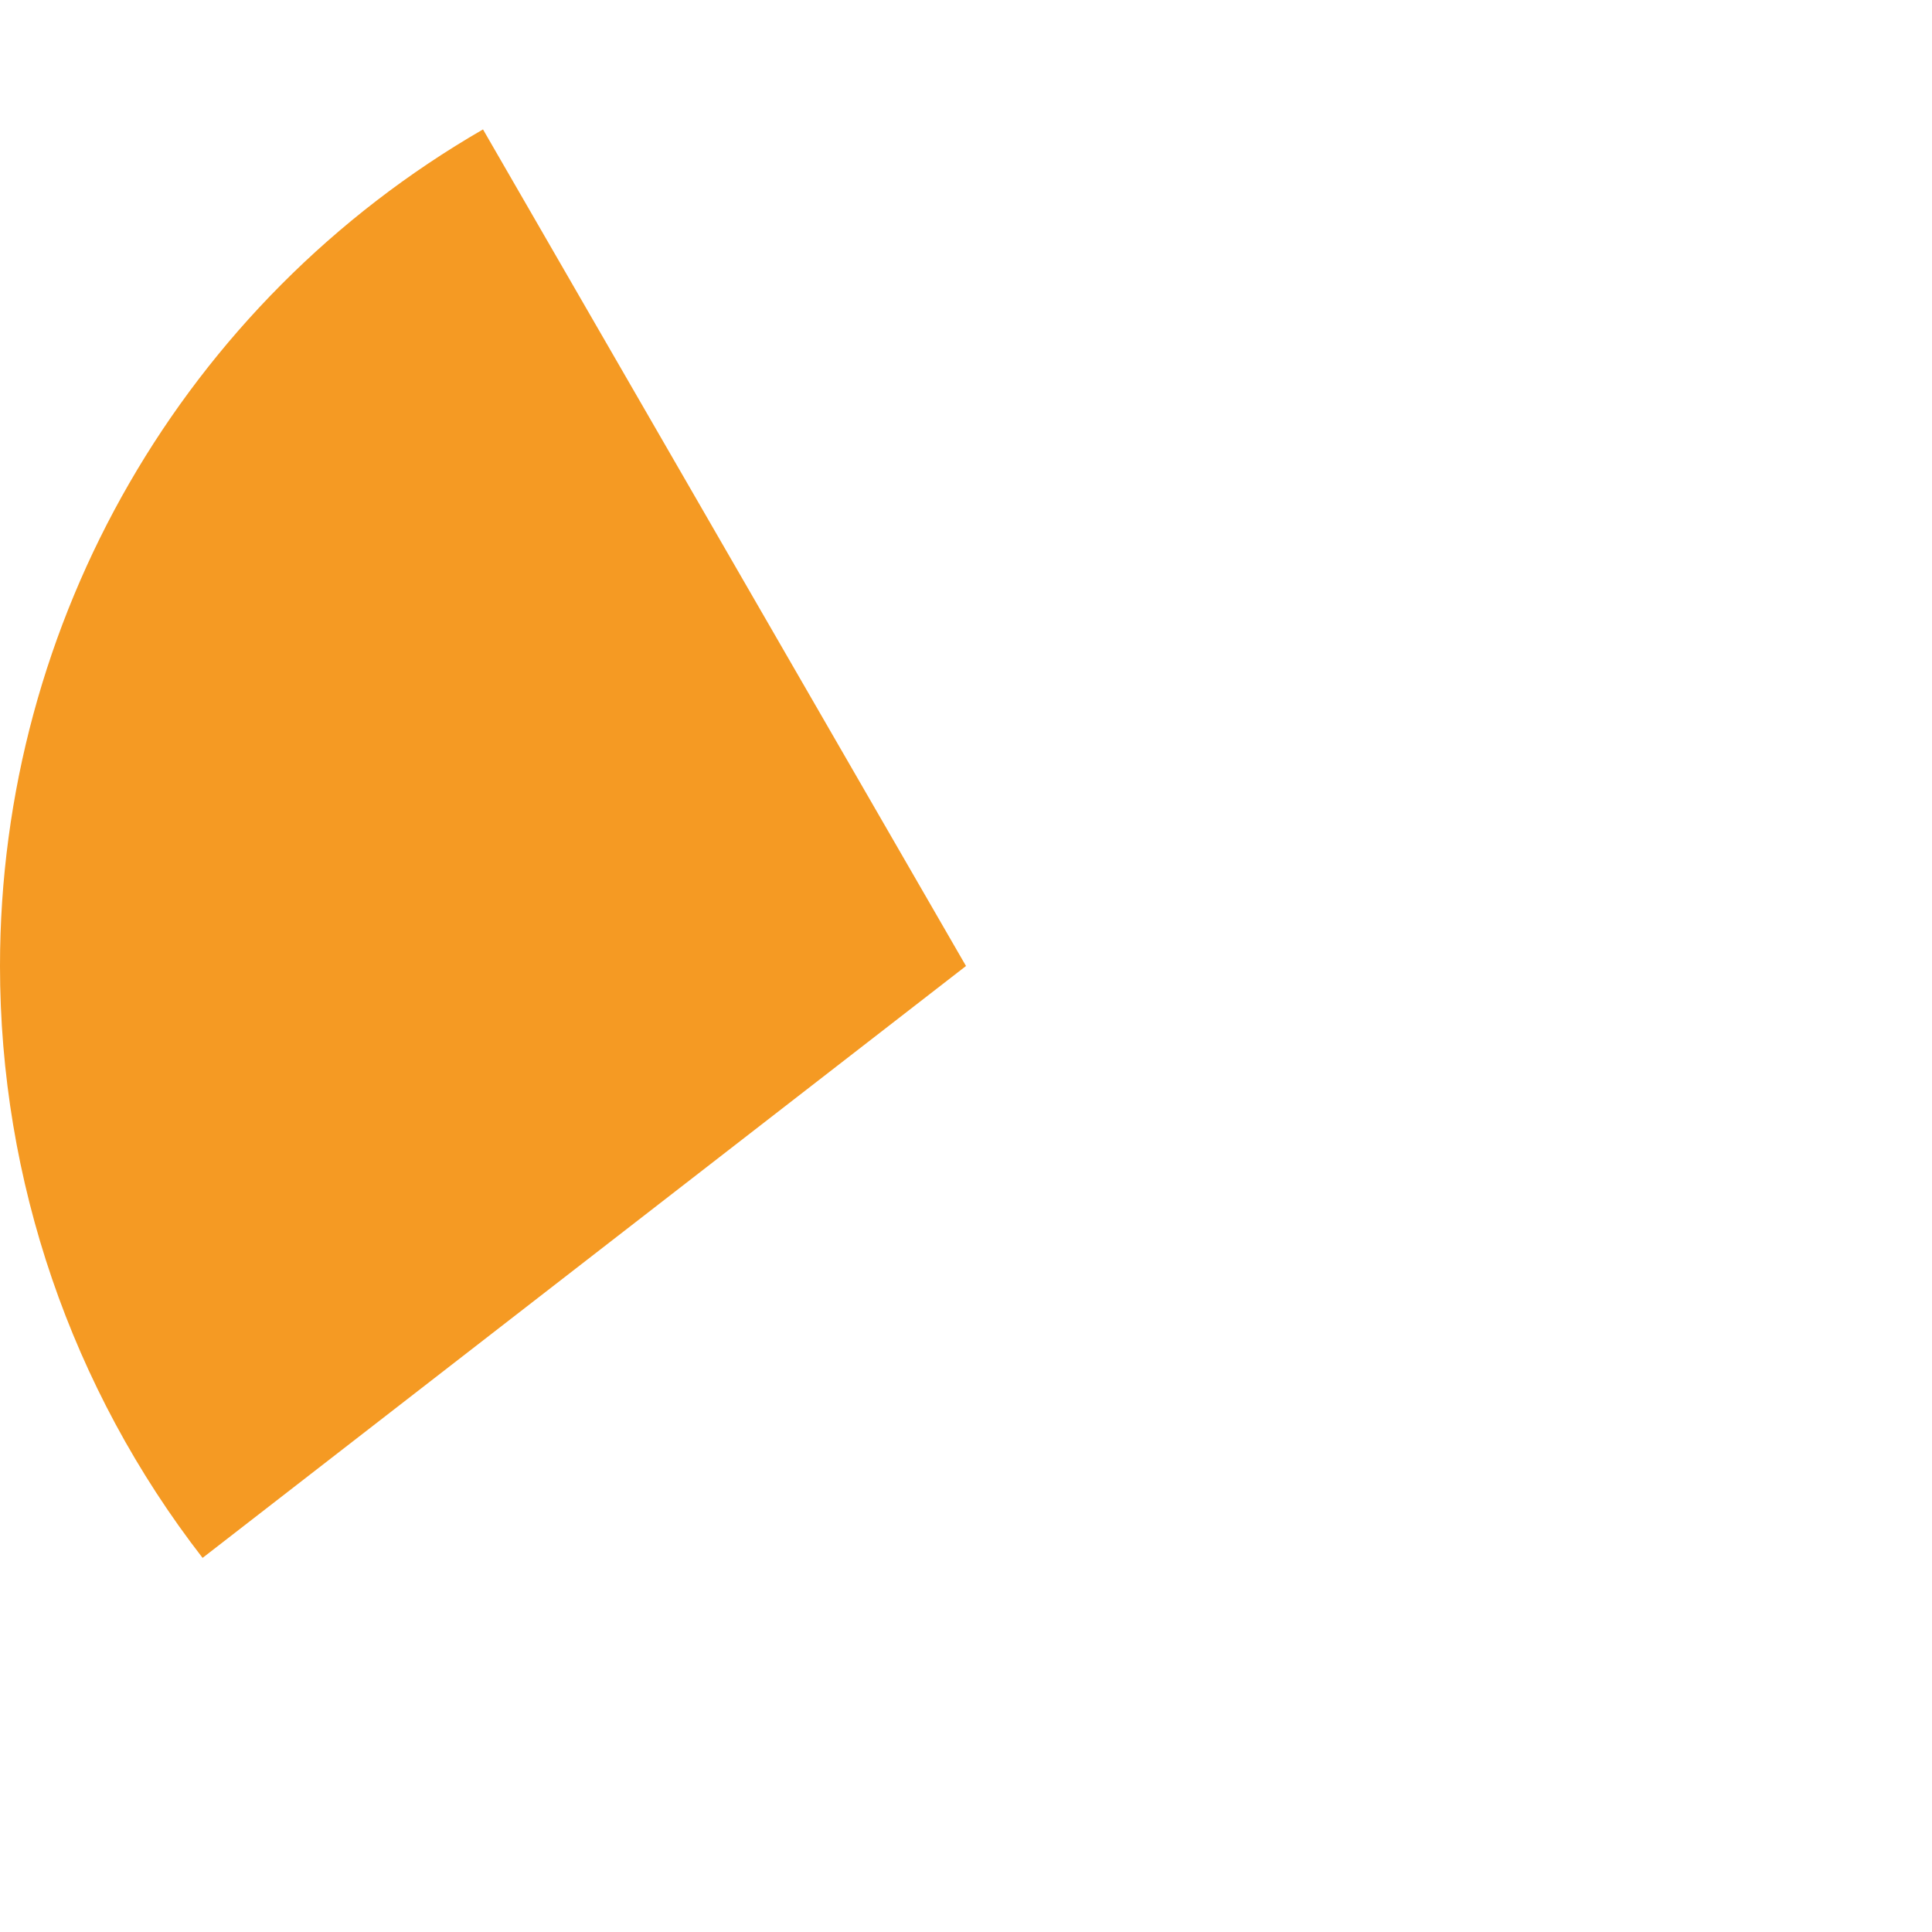
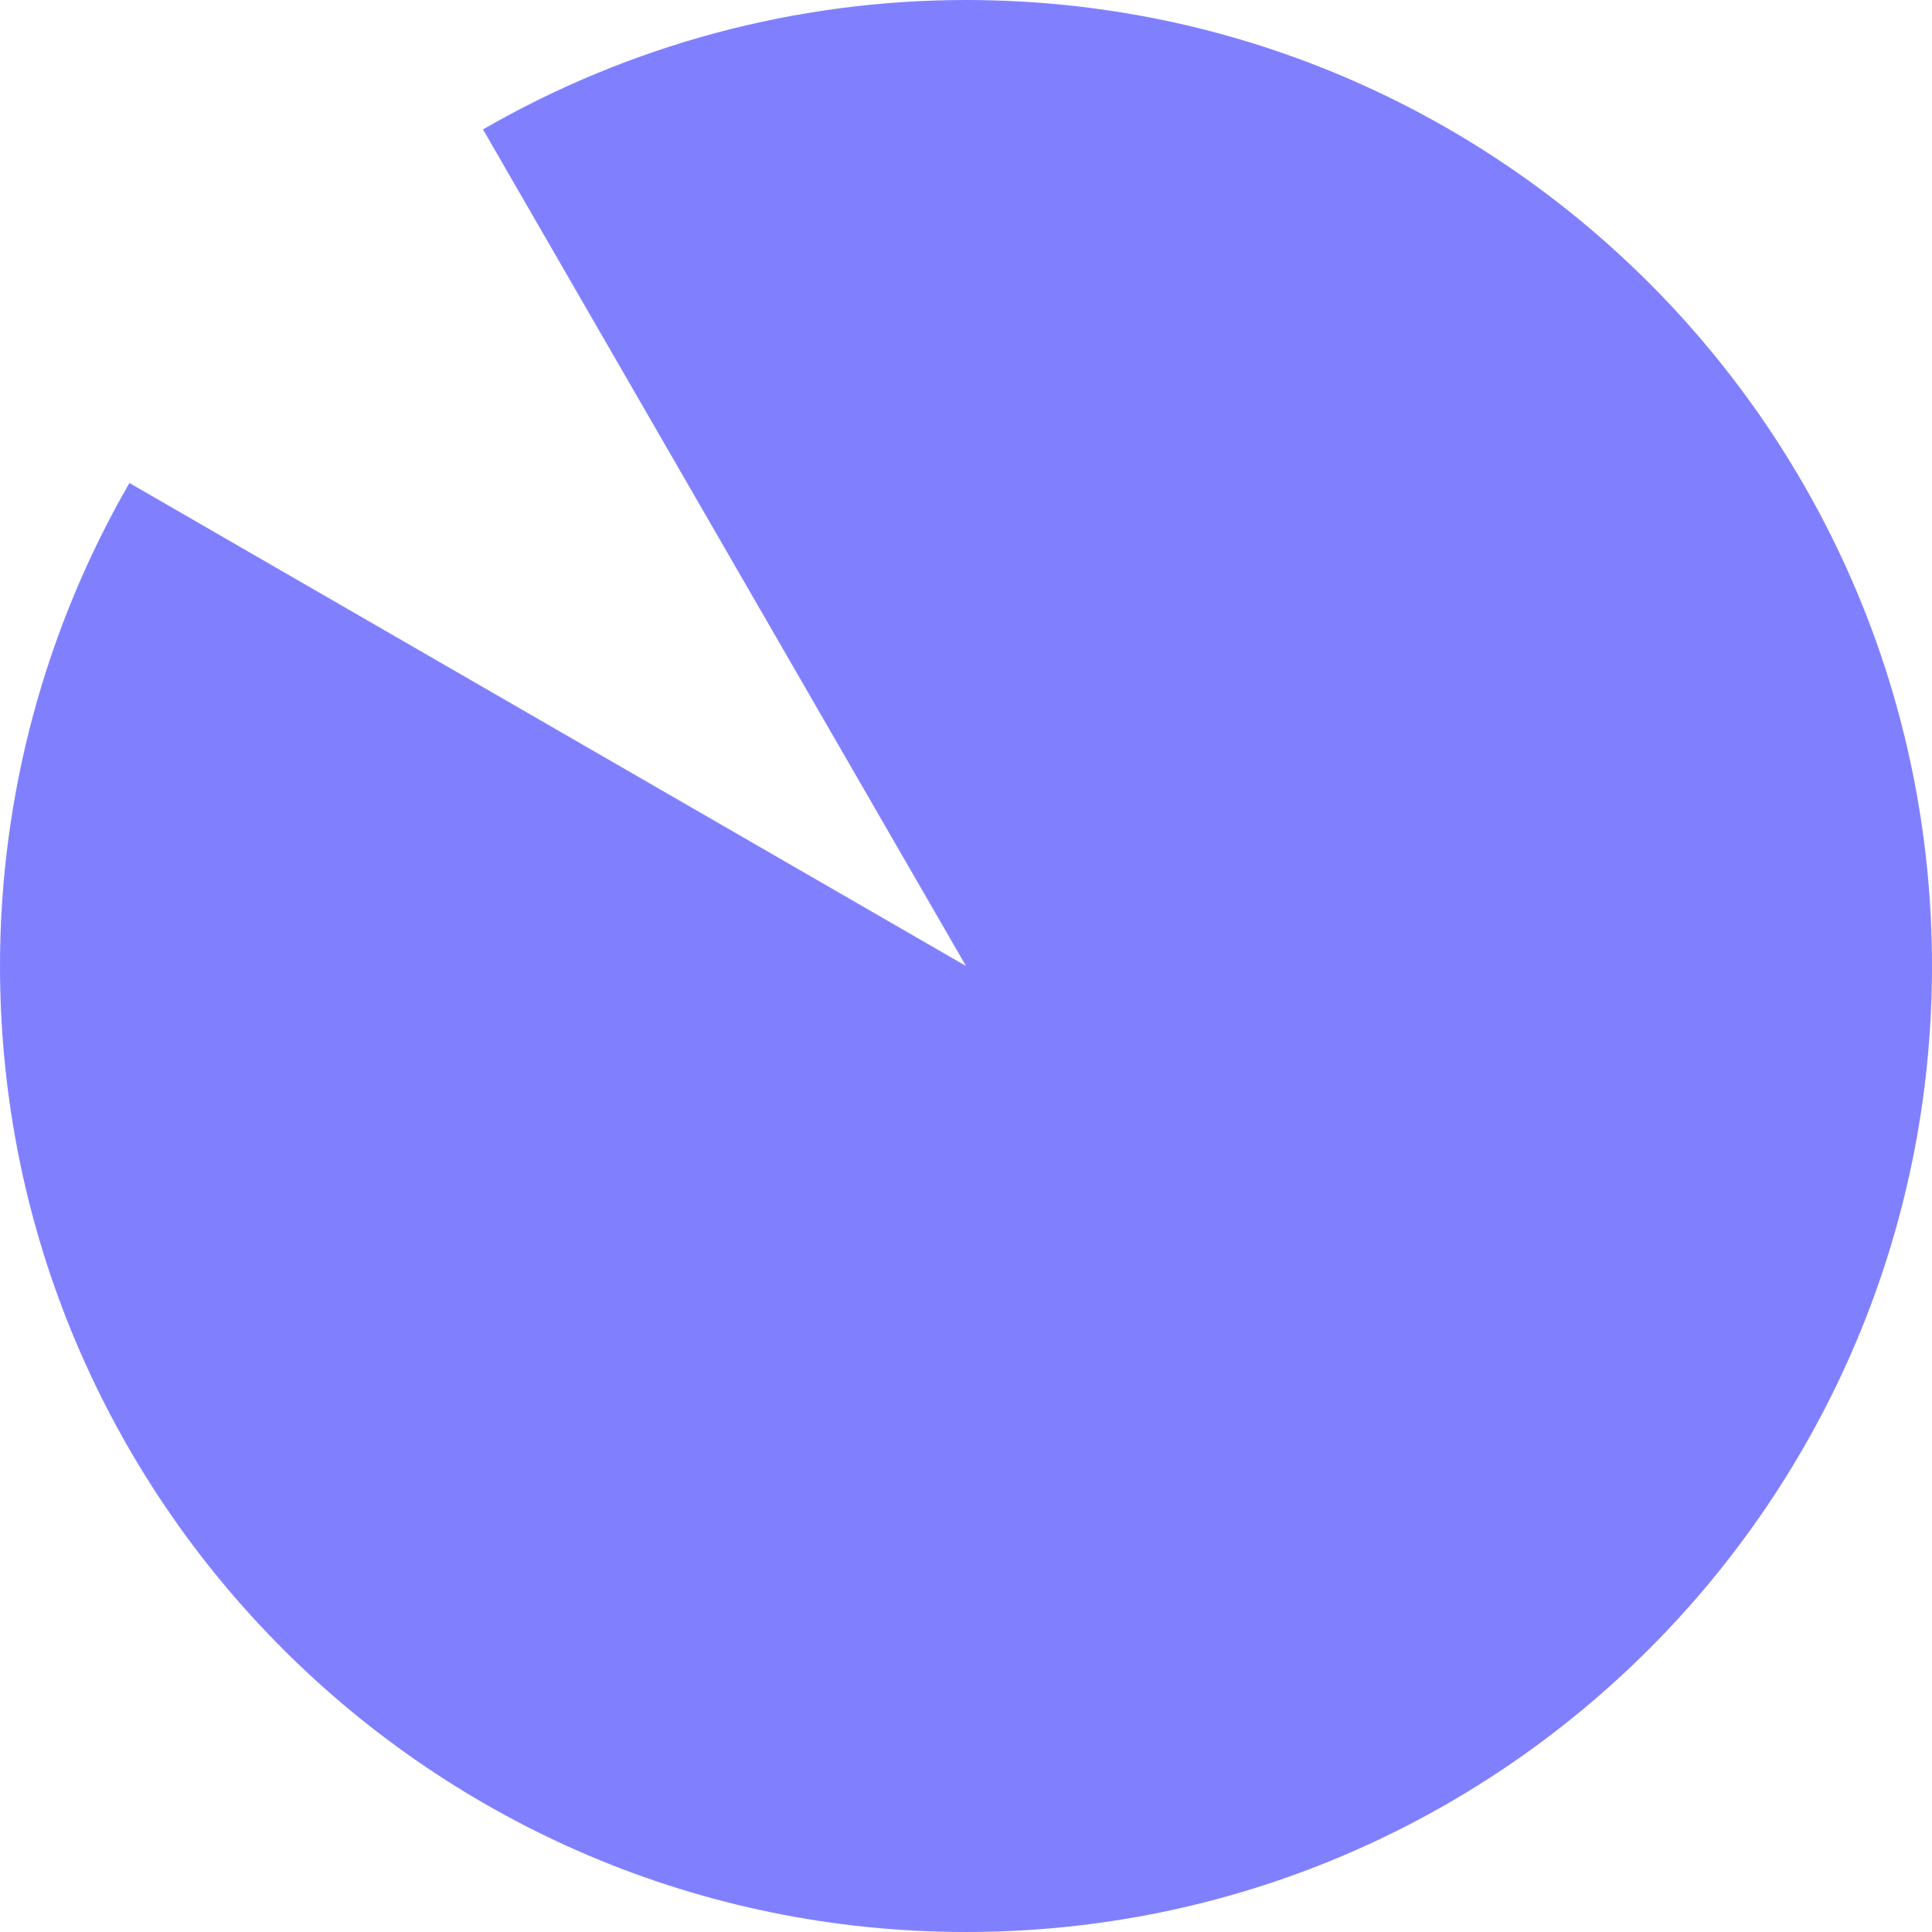
<svg xmlns="http://www.w3.org/2000/svg" version="1.1" width="144px" height="144px">
  <g transform="matrix(1 0 0 1 -612 -100 )">
-     <path d="M 648 109.646  L 684 172  L 627.099 216.116  C 617.312 203.493  612 187.973  612 172  C 612 146.277  625.723 122.508  648 109.646  Z " fill-rule="nonzero" fill="#f59a23" stroke="none" />
+     <path d="M 684 100  C 723.765 100  756 132.235  756 172  C 756 211.765  723.765 244  684 244  C 644.235 244  612 211.765  612 172  C 612 159.361  615.327 146.945  621.646 136  L 684 172  L 648 109.646  C 658.945 103.327  671.361 100  684 100  Z " fill-rule="nonzero" fill="#8080ff" stroke="none" />
  </g>
</svg>
